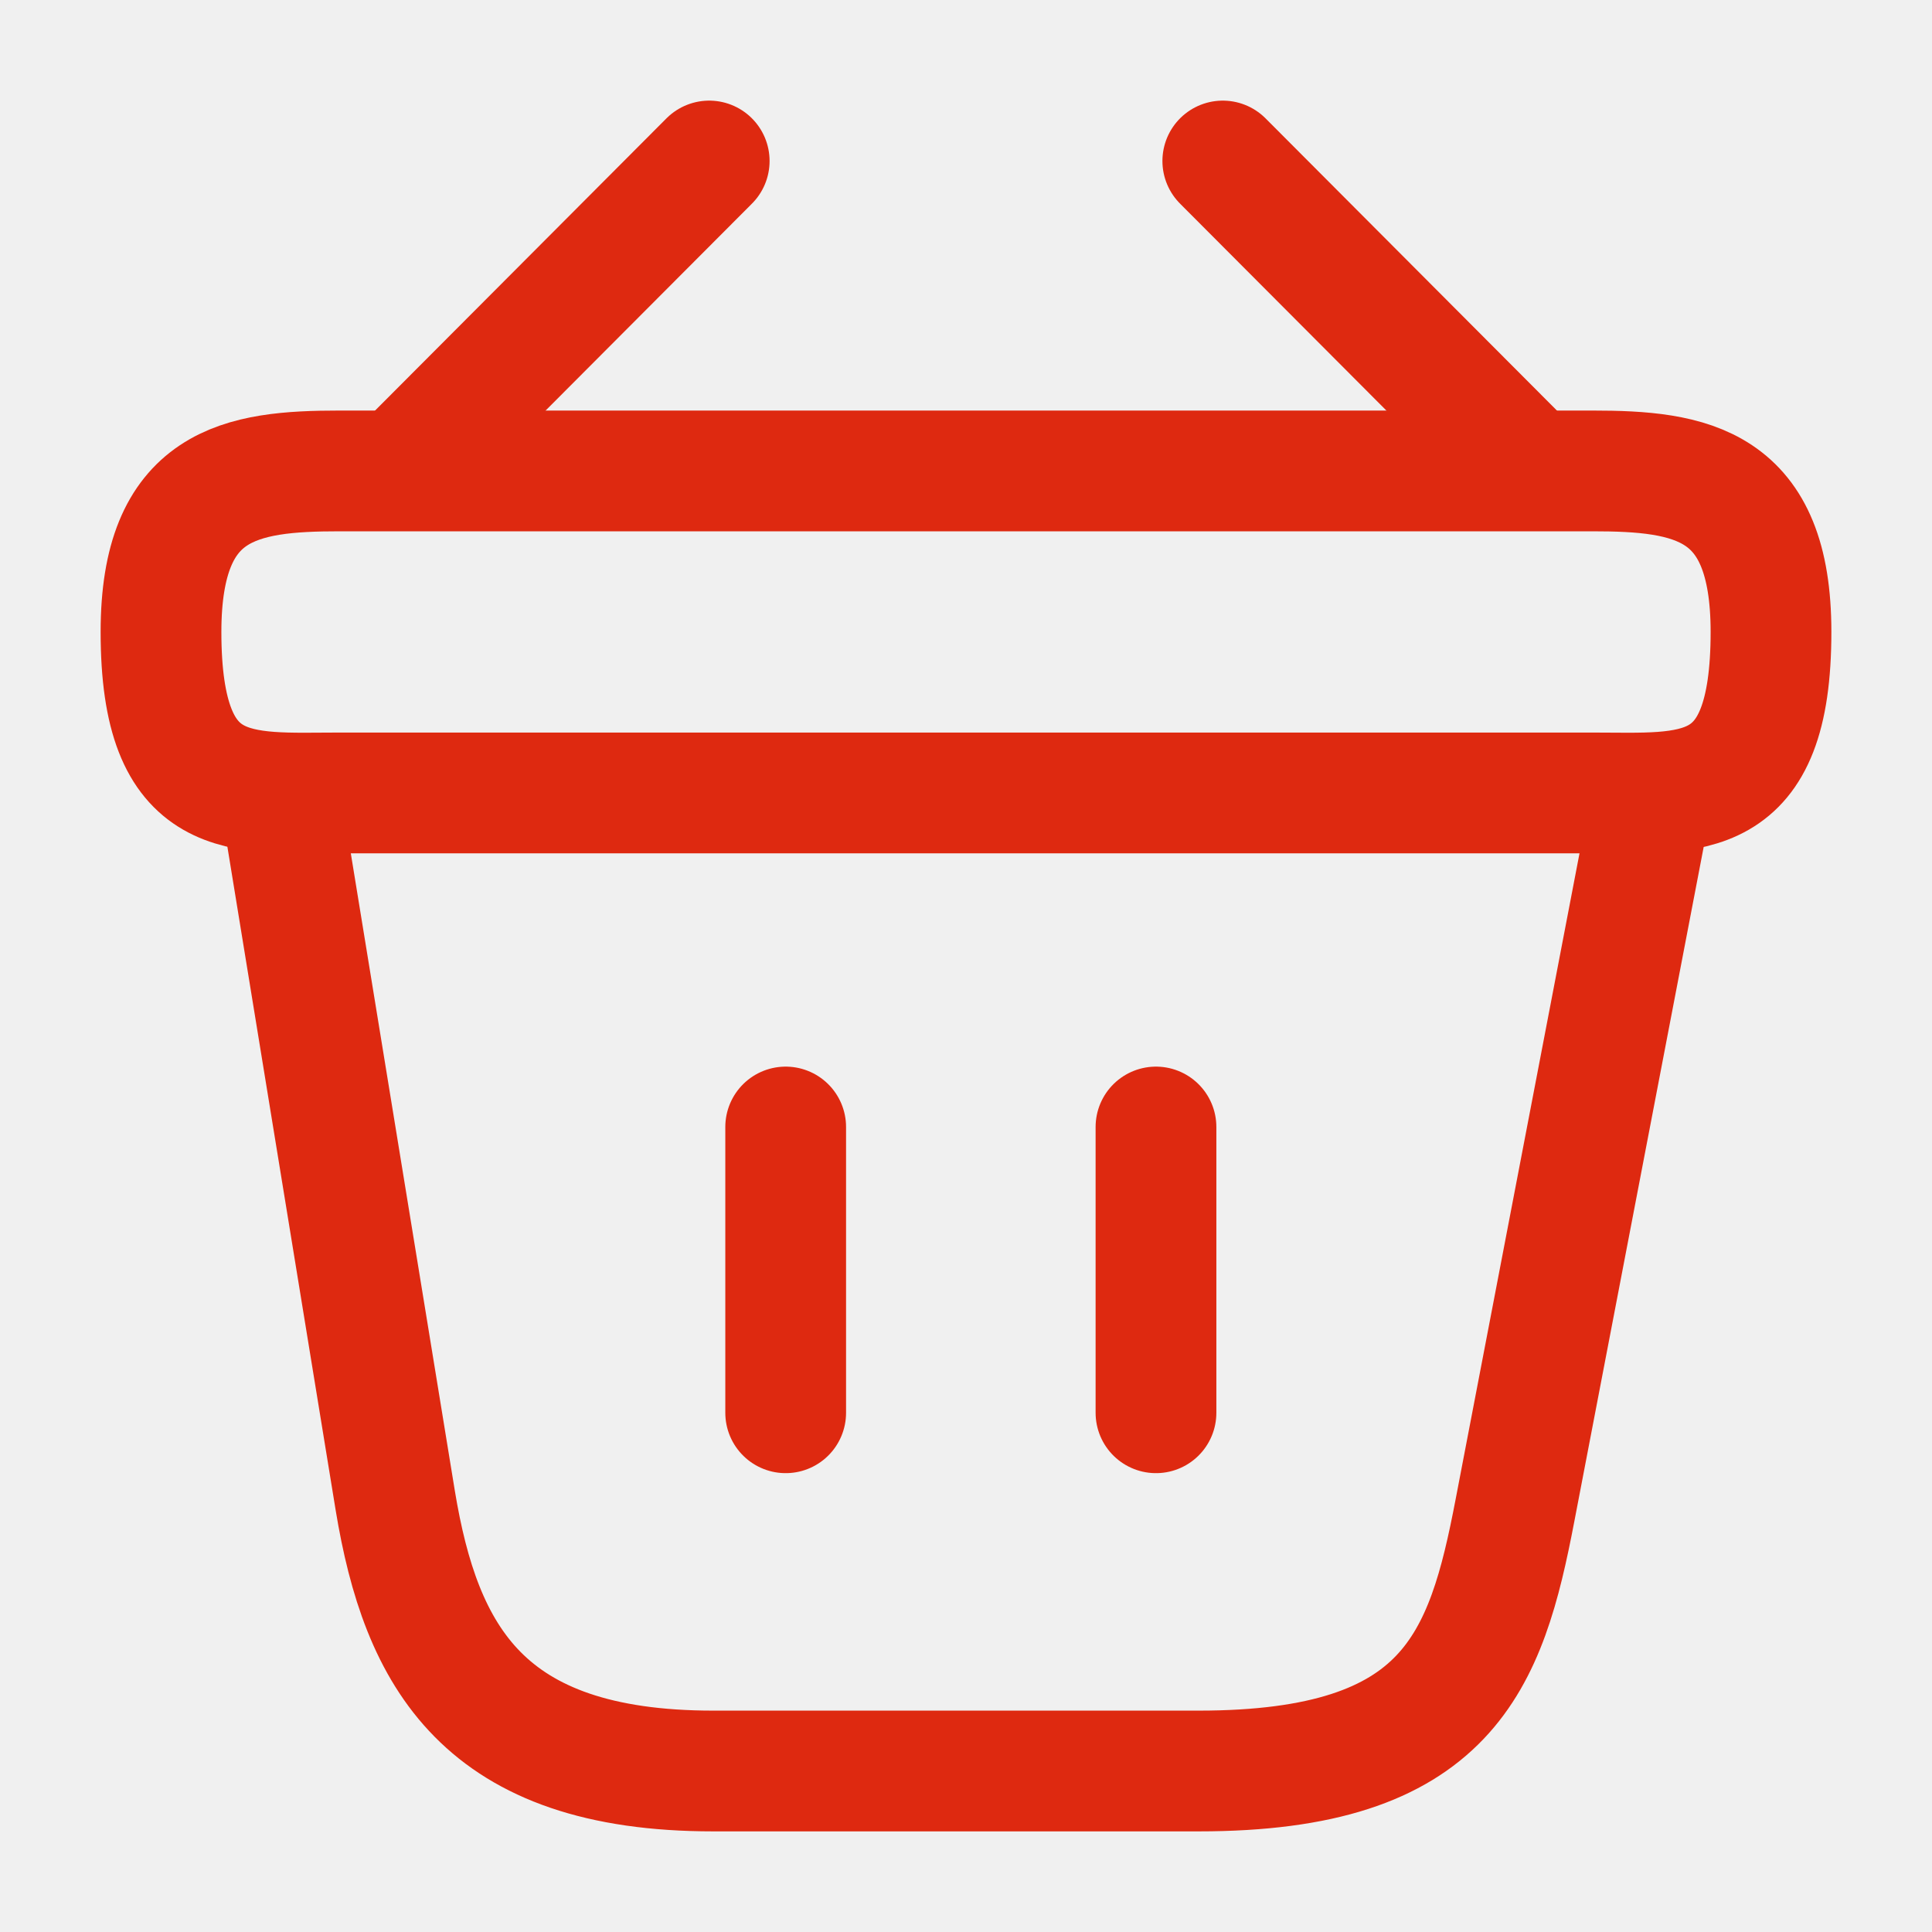
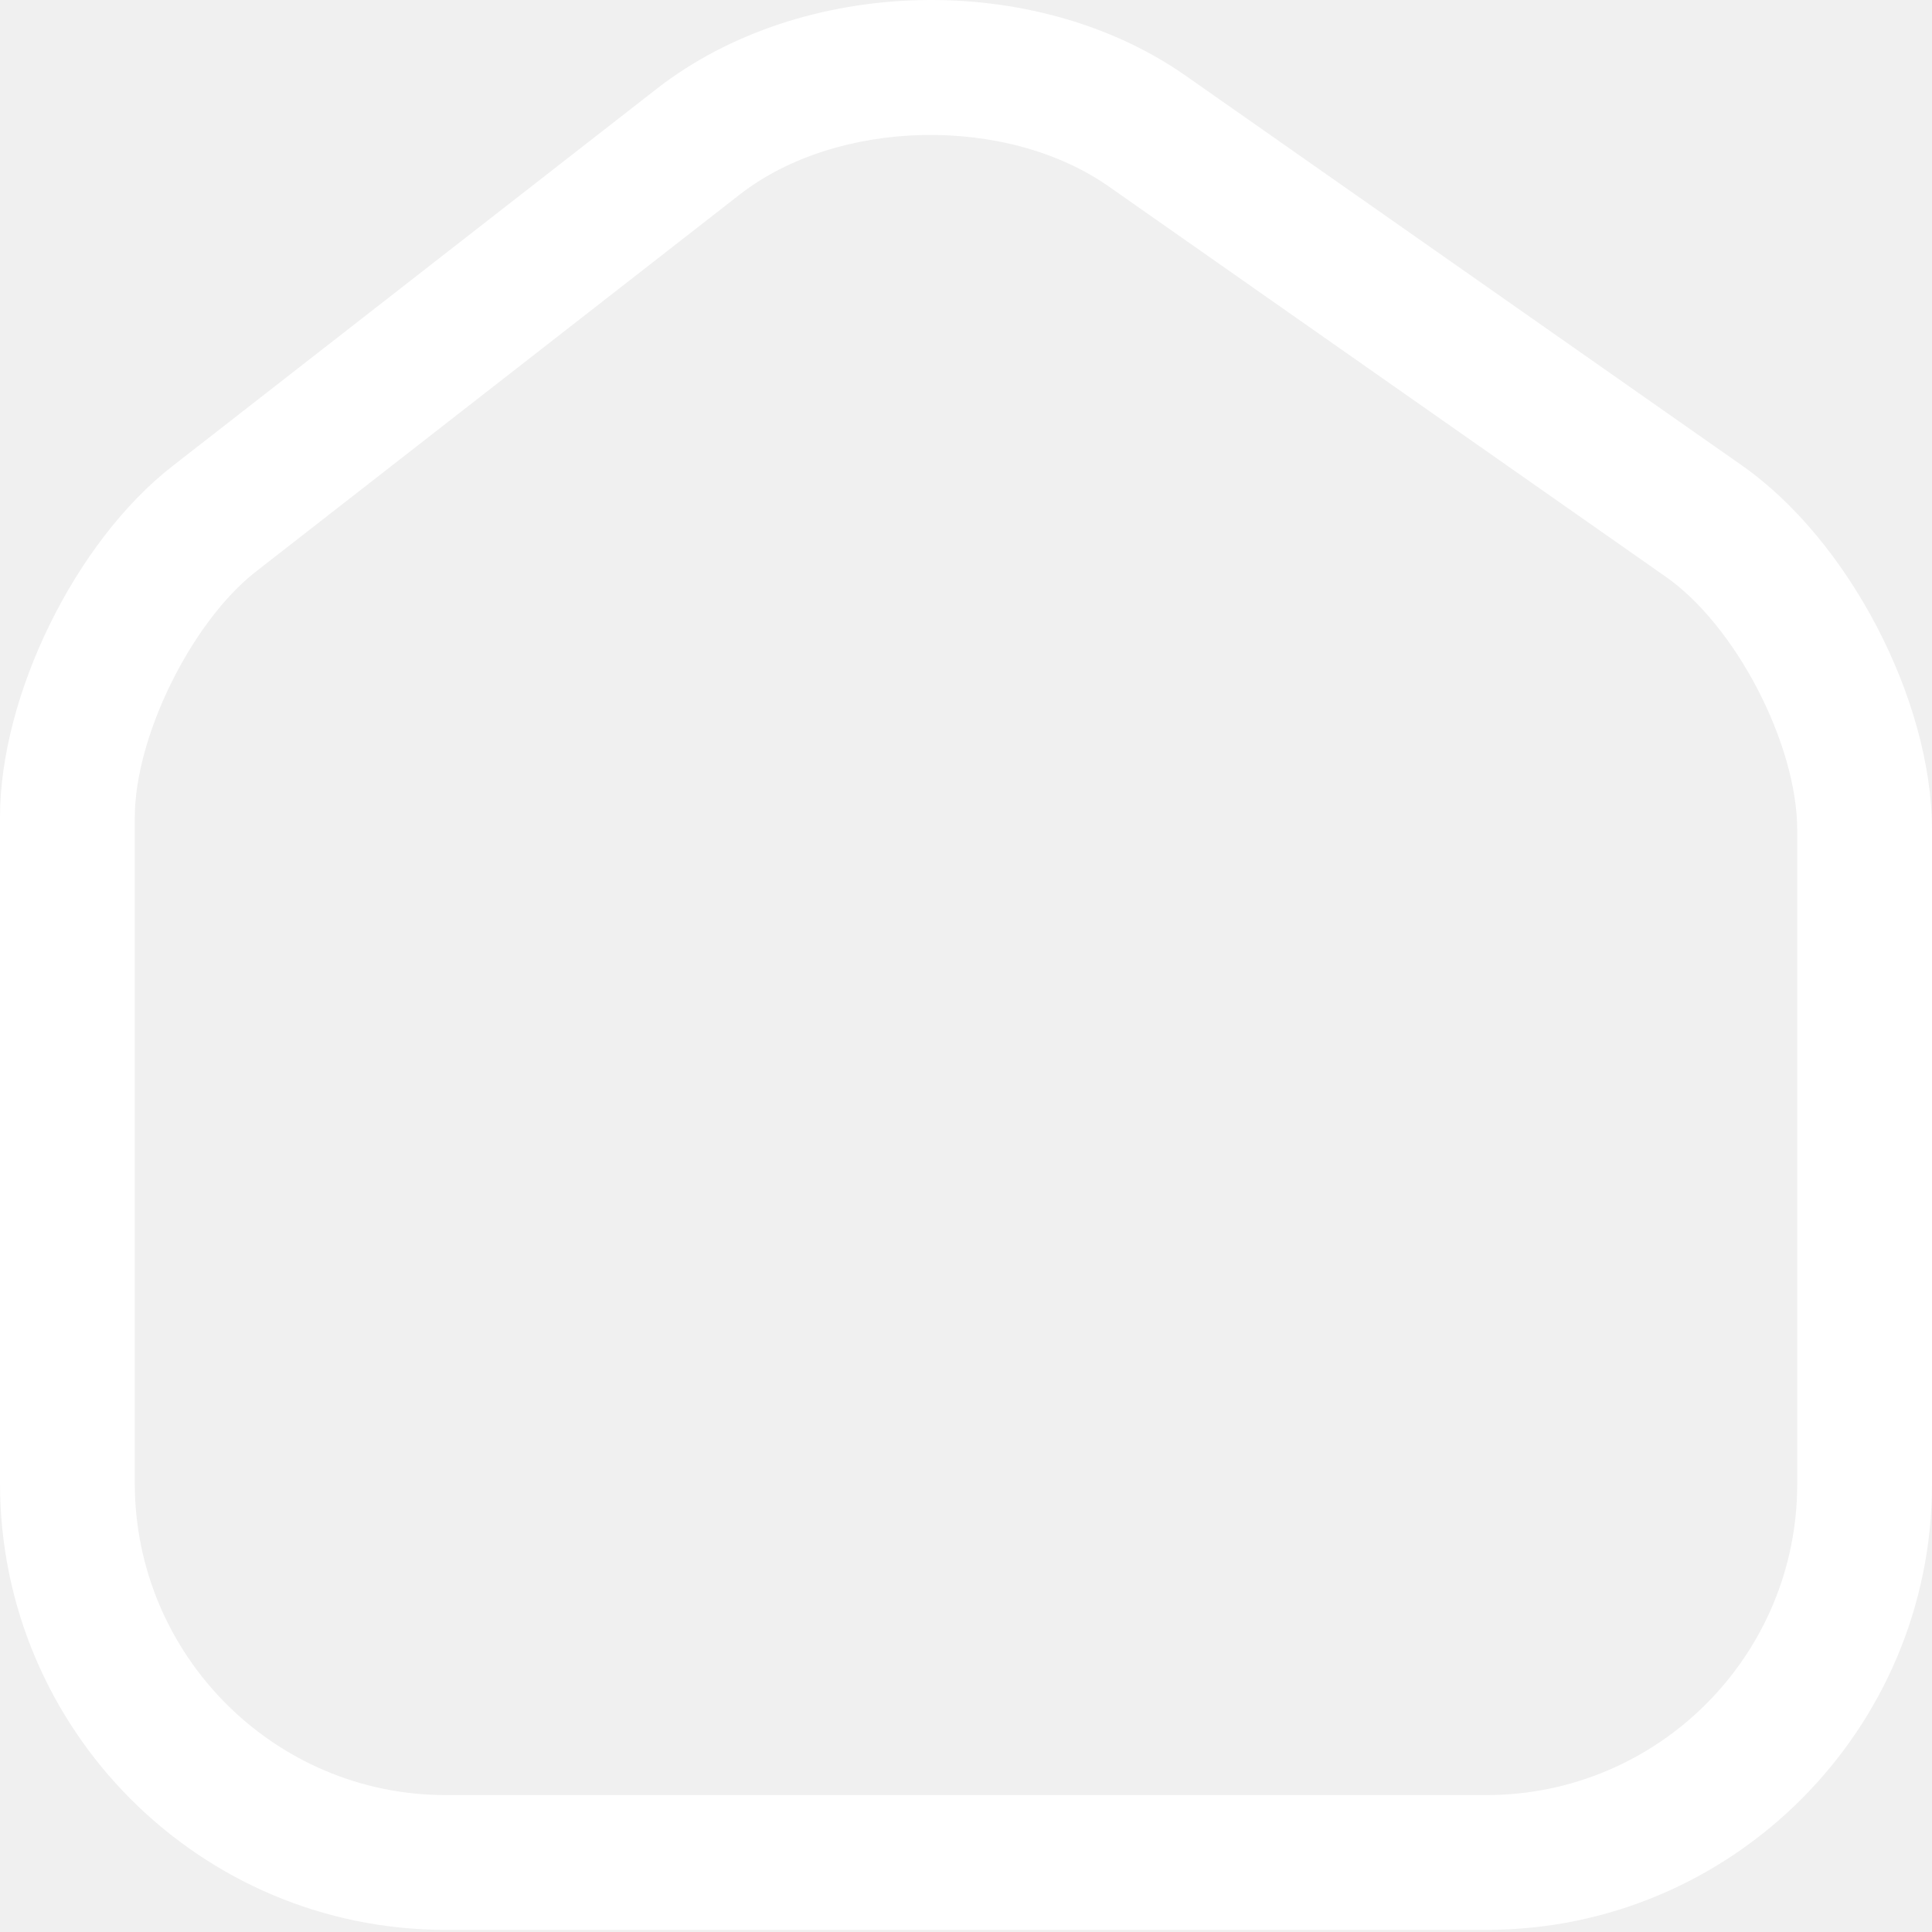
- <svg xmlns="http://www.w3.org/2000/svg" width="24" height="24" viewBox="0 0 24 24" fill="none">
-   <path d="M8.81 2L5.19 5.63" stroke="#DE2910" stroke-width="1.5" stroke-miterlimit="10" stroke-linecap="round" stroke-linejoin="round" />
-   <path d="M15.19 2L18.81 5.63" stroke="#DE2910" stroke-width="1.5" stroke-miterlimit="10" stroke-linecap="round" stroke-linejoin="round" />
-   <path d="M2 7.85C2 6 2.99 5.85 4.22 5.85H19.78C21.01 5.85 22 6 22 7.85C22 10 21.01 9.85 19.78 9.85H4.22C2.99 9.85 2 10 2 7.85Z" stroke="#DE2910" stroke-width="1.5" />
-   <path d="M9.76 14V17.55" stroke="#DE2910" stroke-width="1.5" stroke-linecap="round" />
-   <path d="M14.36 14V17.55" stroke="#DE2910" stroke-width="1.5" stroke-linecap="round" />
-   <path d="M3.5 10L4.91 18.64C5.23 20.58 6 22 8.86 22H14.89C18 22 18.46 20.64 18.82 18.76L20.5 10" stroke="#DE2910" stroke-width="1.5" stroke-linecap="round" />
+ <svg xmlns="http://www.w3.org/2000/svg" width="30" height="30" viewBox="0 0 30 30" fill="none">
+   <path d="M23.079 29.967H6.921C3.098 29.967 0 26.856 0 23.032V12.693C0 10.795 1.172 8.409 2.679 7.237L10.2 1.377C12.46 -0.382 16.074 -0.465 18.419 1.181L27.042 7.223C28.702 8.381 30 10.865 30 12.888V23.046C30 26.856 26.902 29.967 23.079 29.967ZM11.484 3.023L3.963 8.884C2.972 9.665 2.093 11.437 2.093 12.693V23.032C2.093 25.698 4.256 27.874 6.921 27.874H23.079C25.744 27.874 27.907 25.711 27.907 23.046V12.888C27.907 11.549 26.944 9.693 25.842 8.939L17.219 2.897C15.628 1.781 13.005 1.837 11.484 3.023Z" fill="white" />
</svg>
